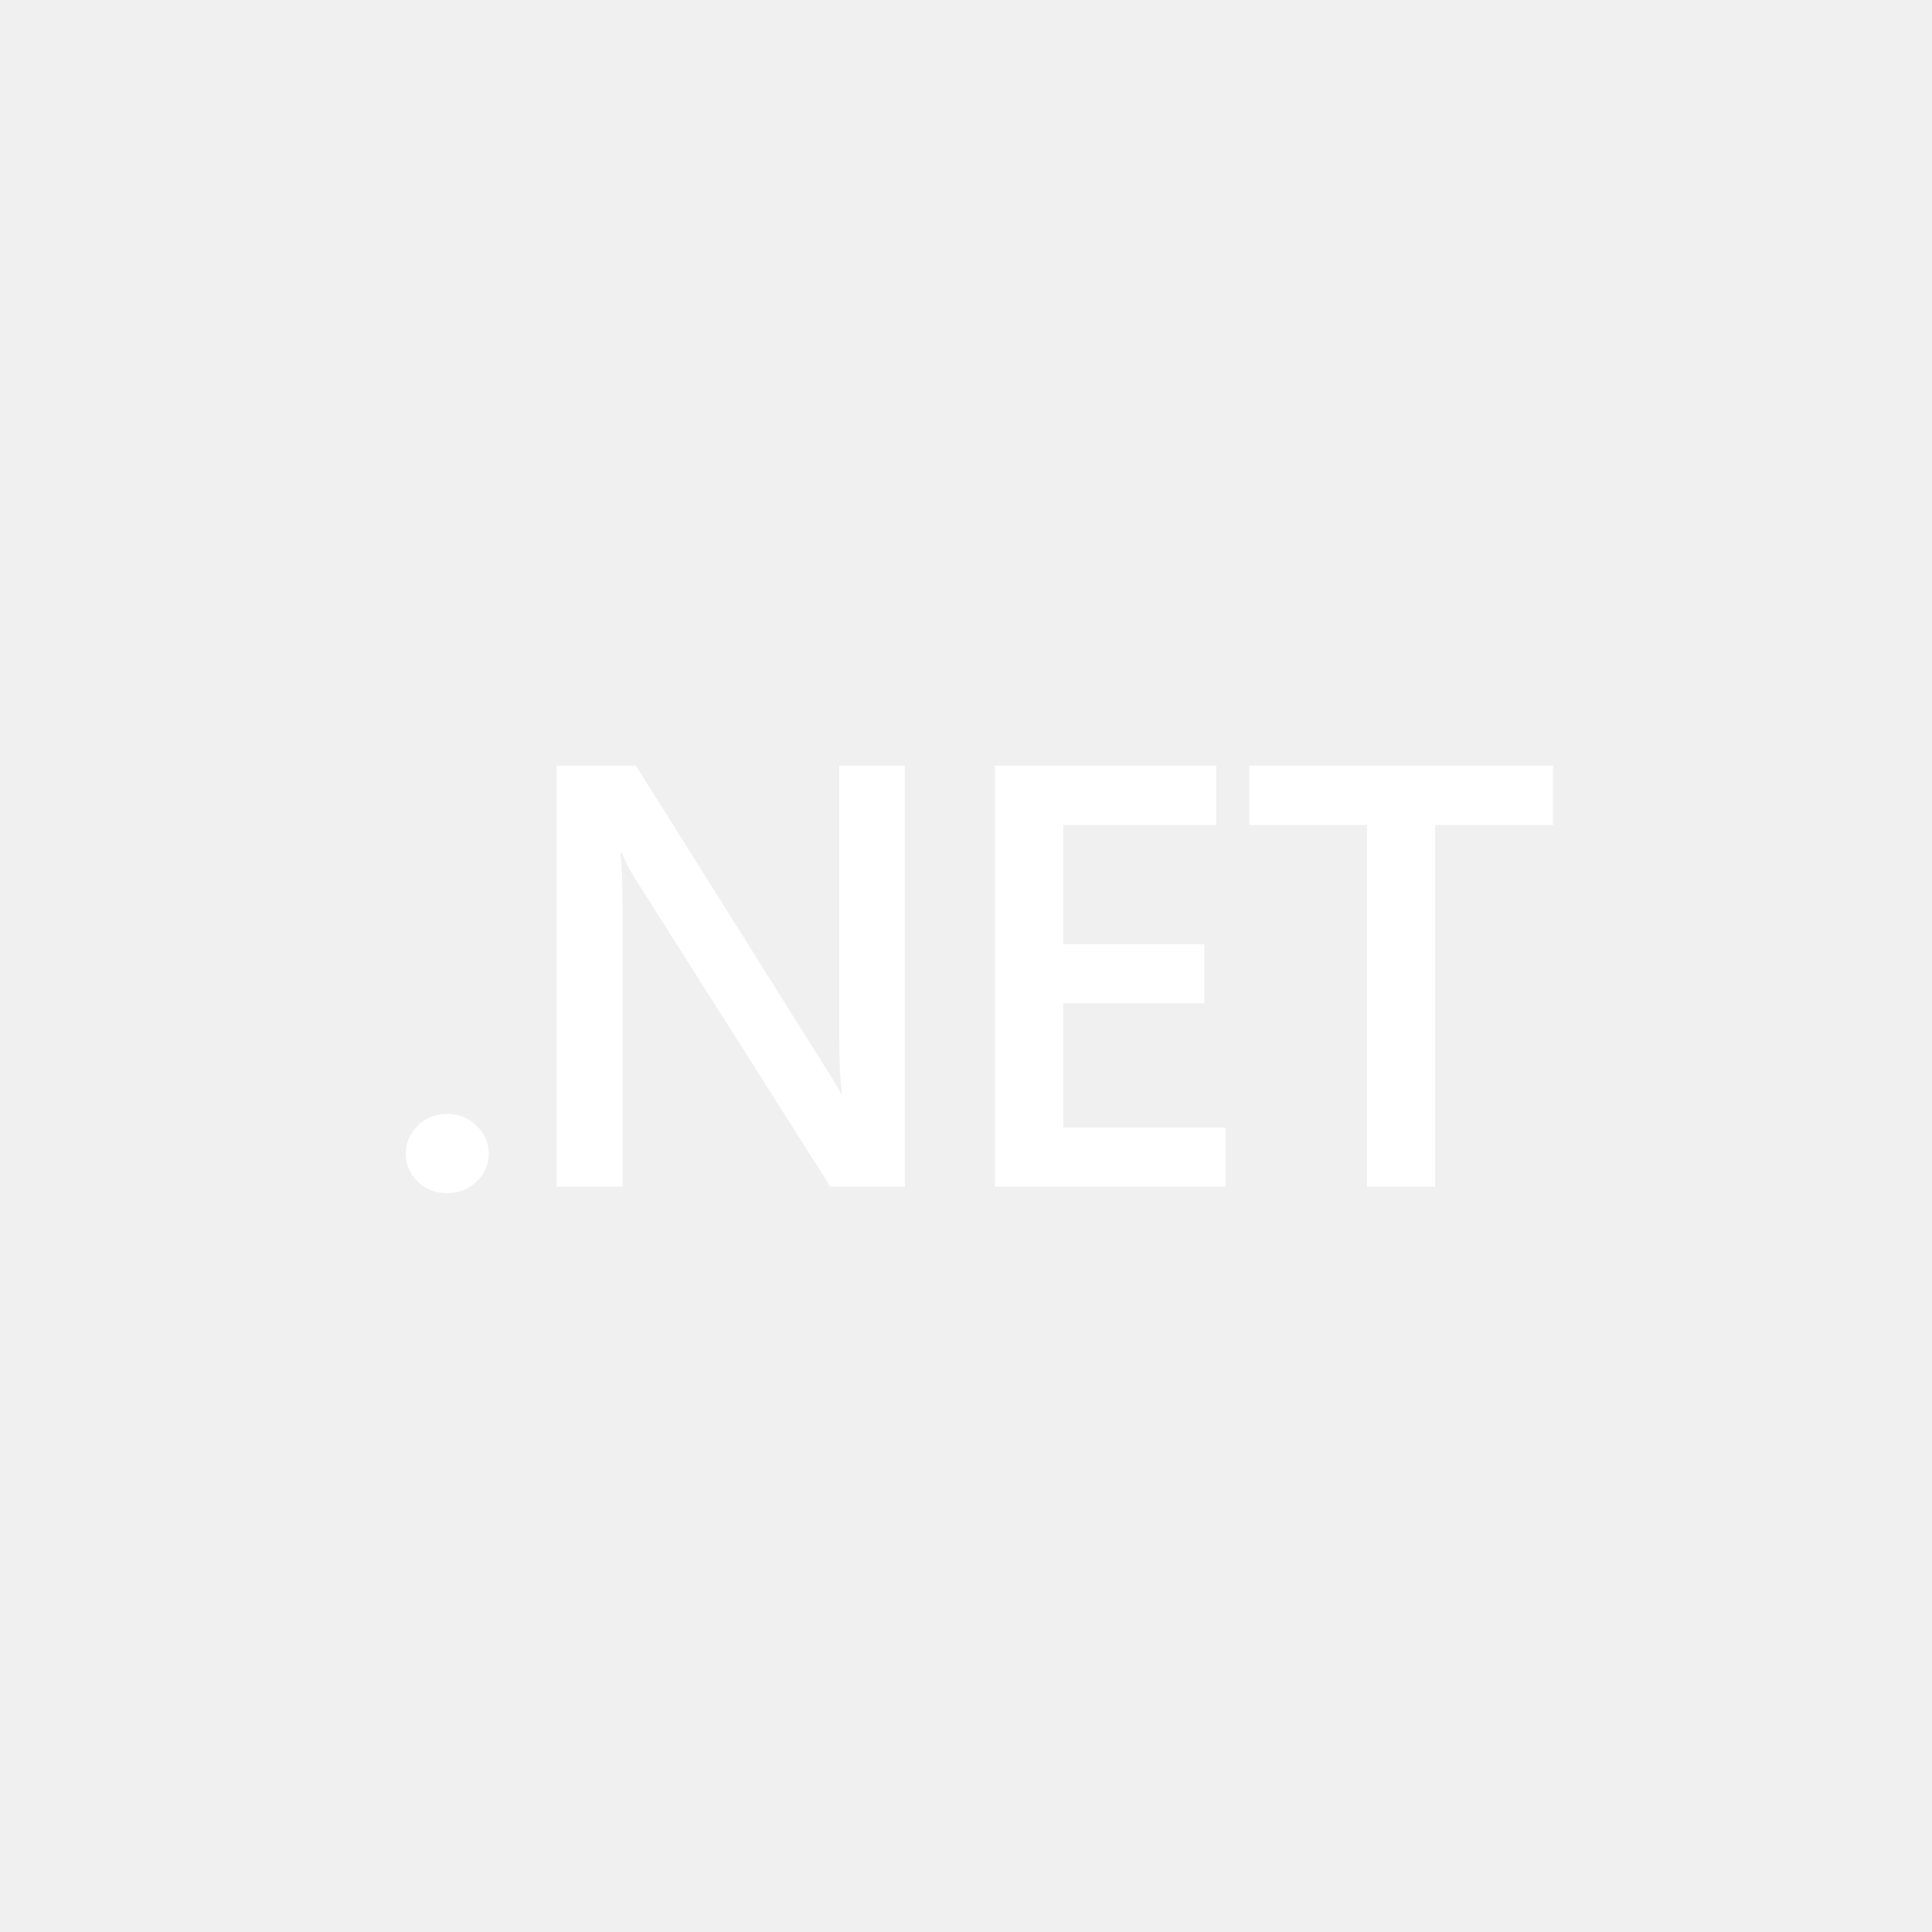
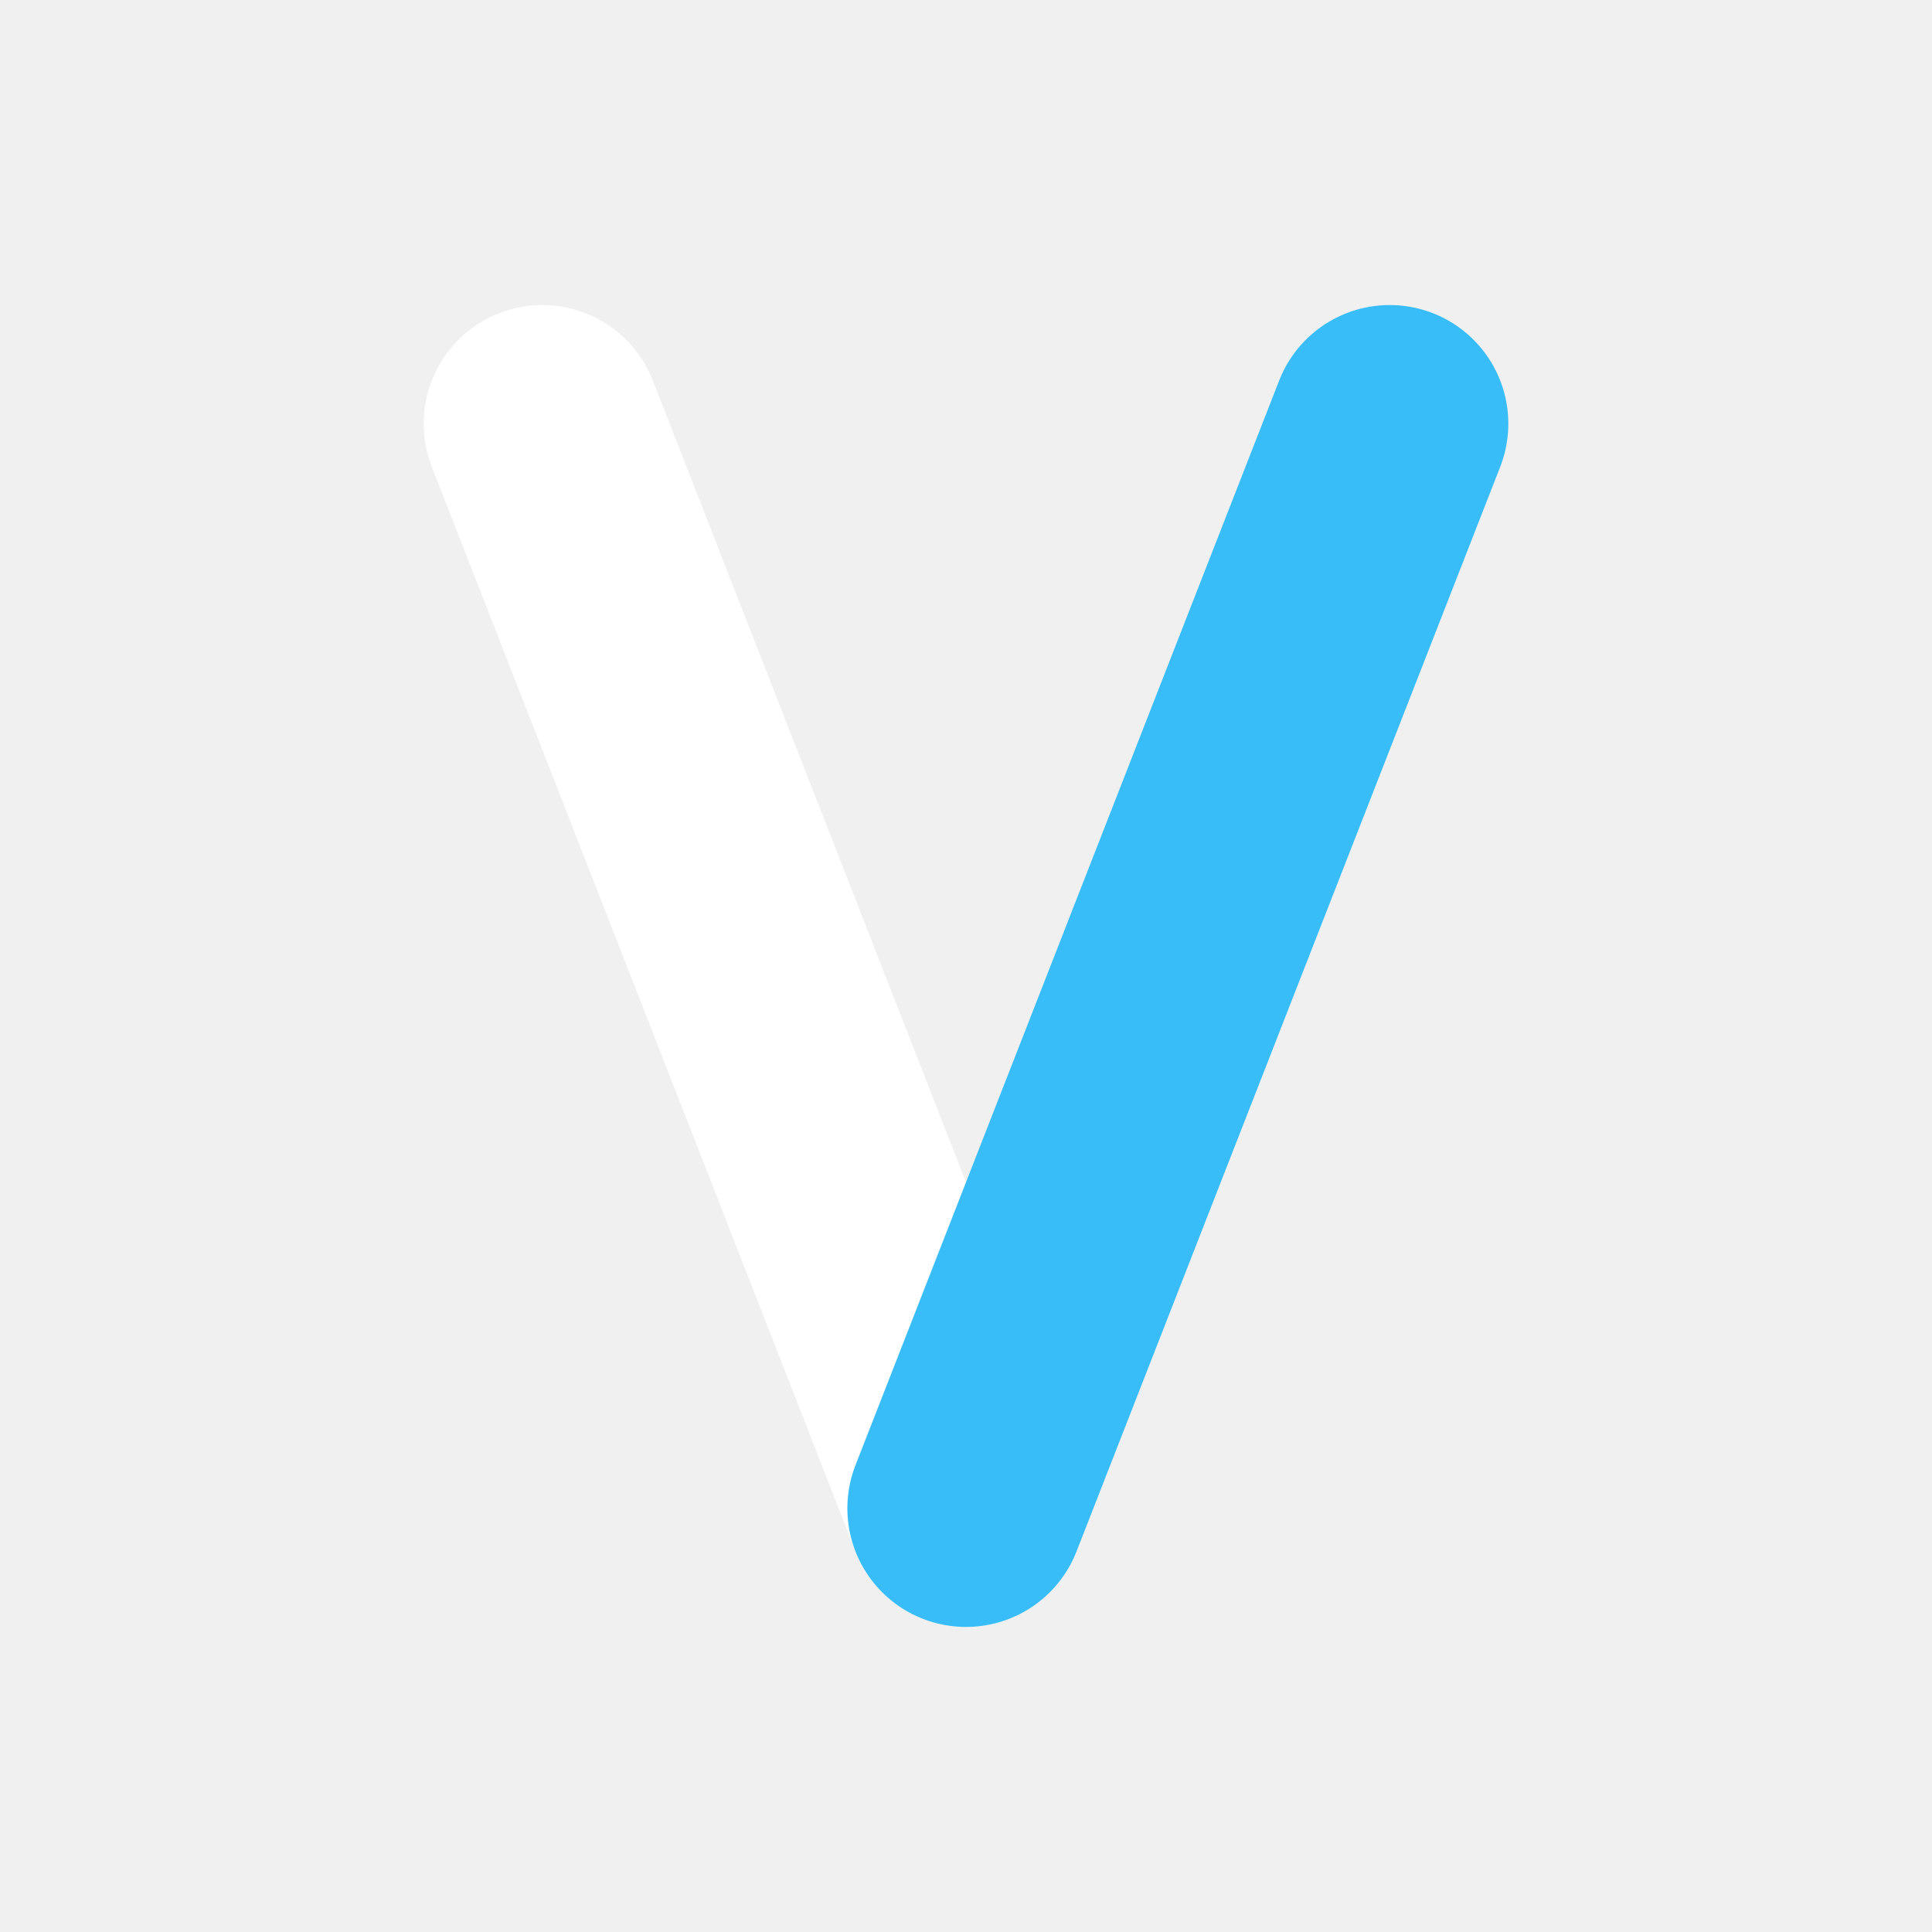
- <svg xmlns="http://www.w3.org/2000/svg" width="456" height="456" viewBox="0 0 456 456" version="1.1" xml:space="preserve" style="fill-rule:evenodd;clip-rule:evenodd;stroke-linejoin:round;stroke-miterlimit:2;">
-   <path d="m 105.5,281.609 c -2.703,0 -5.001,-0.9 -6.893,-2.702 -1.892,-1.848 -2.838,-4.042 -2.838,-6.582 0,-2.587 0.946,-4.804 2.838,-6.652 1.892,-1.848 4.19,-2.772 6.893,-2.772 2.748,0 5.068,0.924 6.96,2.772 1.937,1.848 2.906,4.064 2.906,6.652 0,2.54 -0.968,4.734 -2.906,6.582 -1.892,1.802 -4.212,2.702 -6.96,2.702 z" style="fill:#ffffff;fill-rule:nonzero;stroke-width:0.838" />
-   <path d="M 213.561,280.084 H 195.99 L 149.7,207.054 c -1.171,-1.848 -2.14,-3.765 -2.906,-5.751 h -0.406 c 0.361,2.125 0.541,6.675 0.541,13.65 v 65.132 h -15.543 v -99.36 h 18.719 l 44.737,71.298 c 1.892,2.957 3.109,4.989 3.649,6.098 h 0.27 c -0.45,-2.632 -0.676,-7.09 -0.676,-13.373 v -64.023 h 15.476 z" style="fill:#ffffff;fill-rule:nonzero;stroke-width:0.838" />
-   <path d="m 289.251,280.084 h -54.401 v -99.36 h 52.238 v 13.997 h -36.154 v 28.131 h 33.316 v 13.927 h -33.316 v 29.378 h 38.316 z" style="fill:#ffffff;fill-rule:nonzero;stroke-width:0.838" />
-   <path d="M 366.565,194.721 H 338.722 v 85.363 h -16.084 v -85.363 h -27.775 v -13.997 h 71.701 z" style="fill:#ffffff;fill-rule:nonzero;stroke-width:0.838" />
+ <svg xmlns="http://www.w3.org/2000/svg" width="456" height="456" viewBox="0 0 456 456" version="1.1">
+   <g fill="none" stroke-width="56" stroke-linecap="round" stroke-linejoin="round">
+     <line x1="128" y1="100" x2="228" y2="356" stroke="#FFFFFF" />
+     <line x1="228" y1="356" x2="328" y2="100" stroke="#38BDF8" />
+   </g>
</svg>
